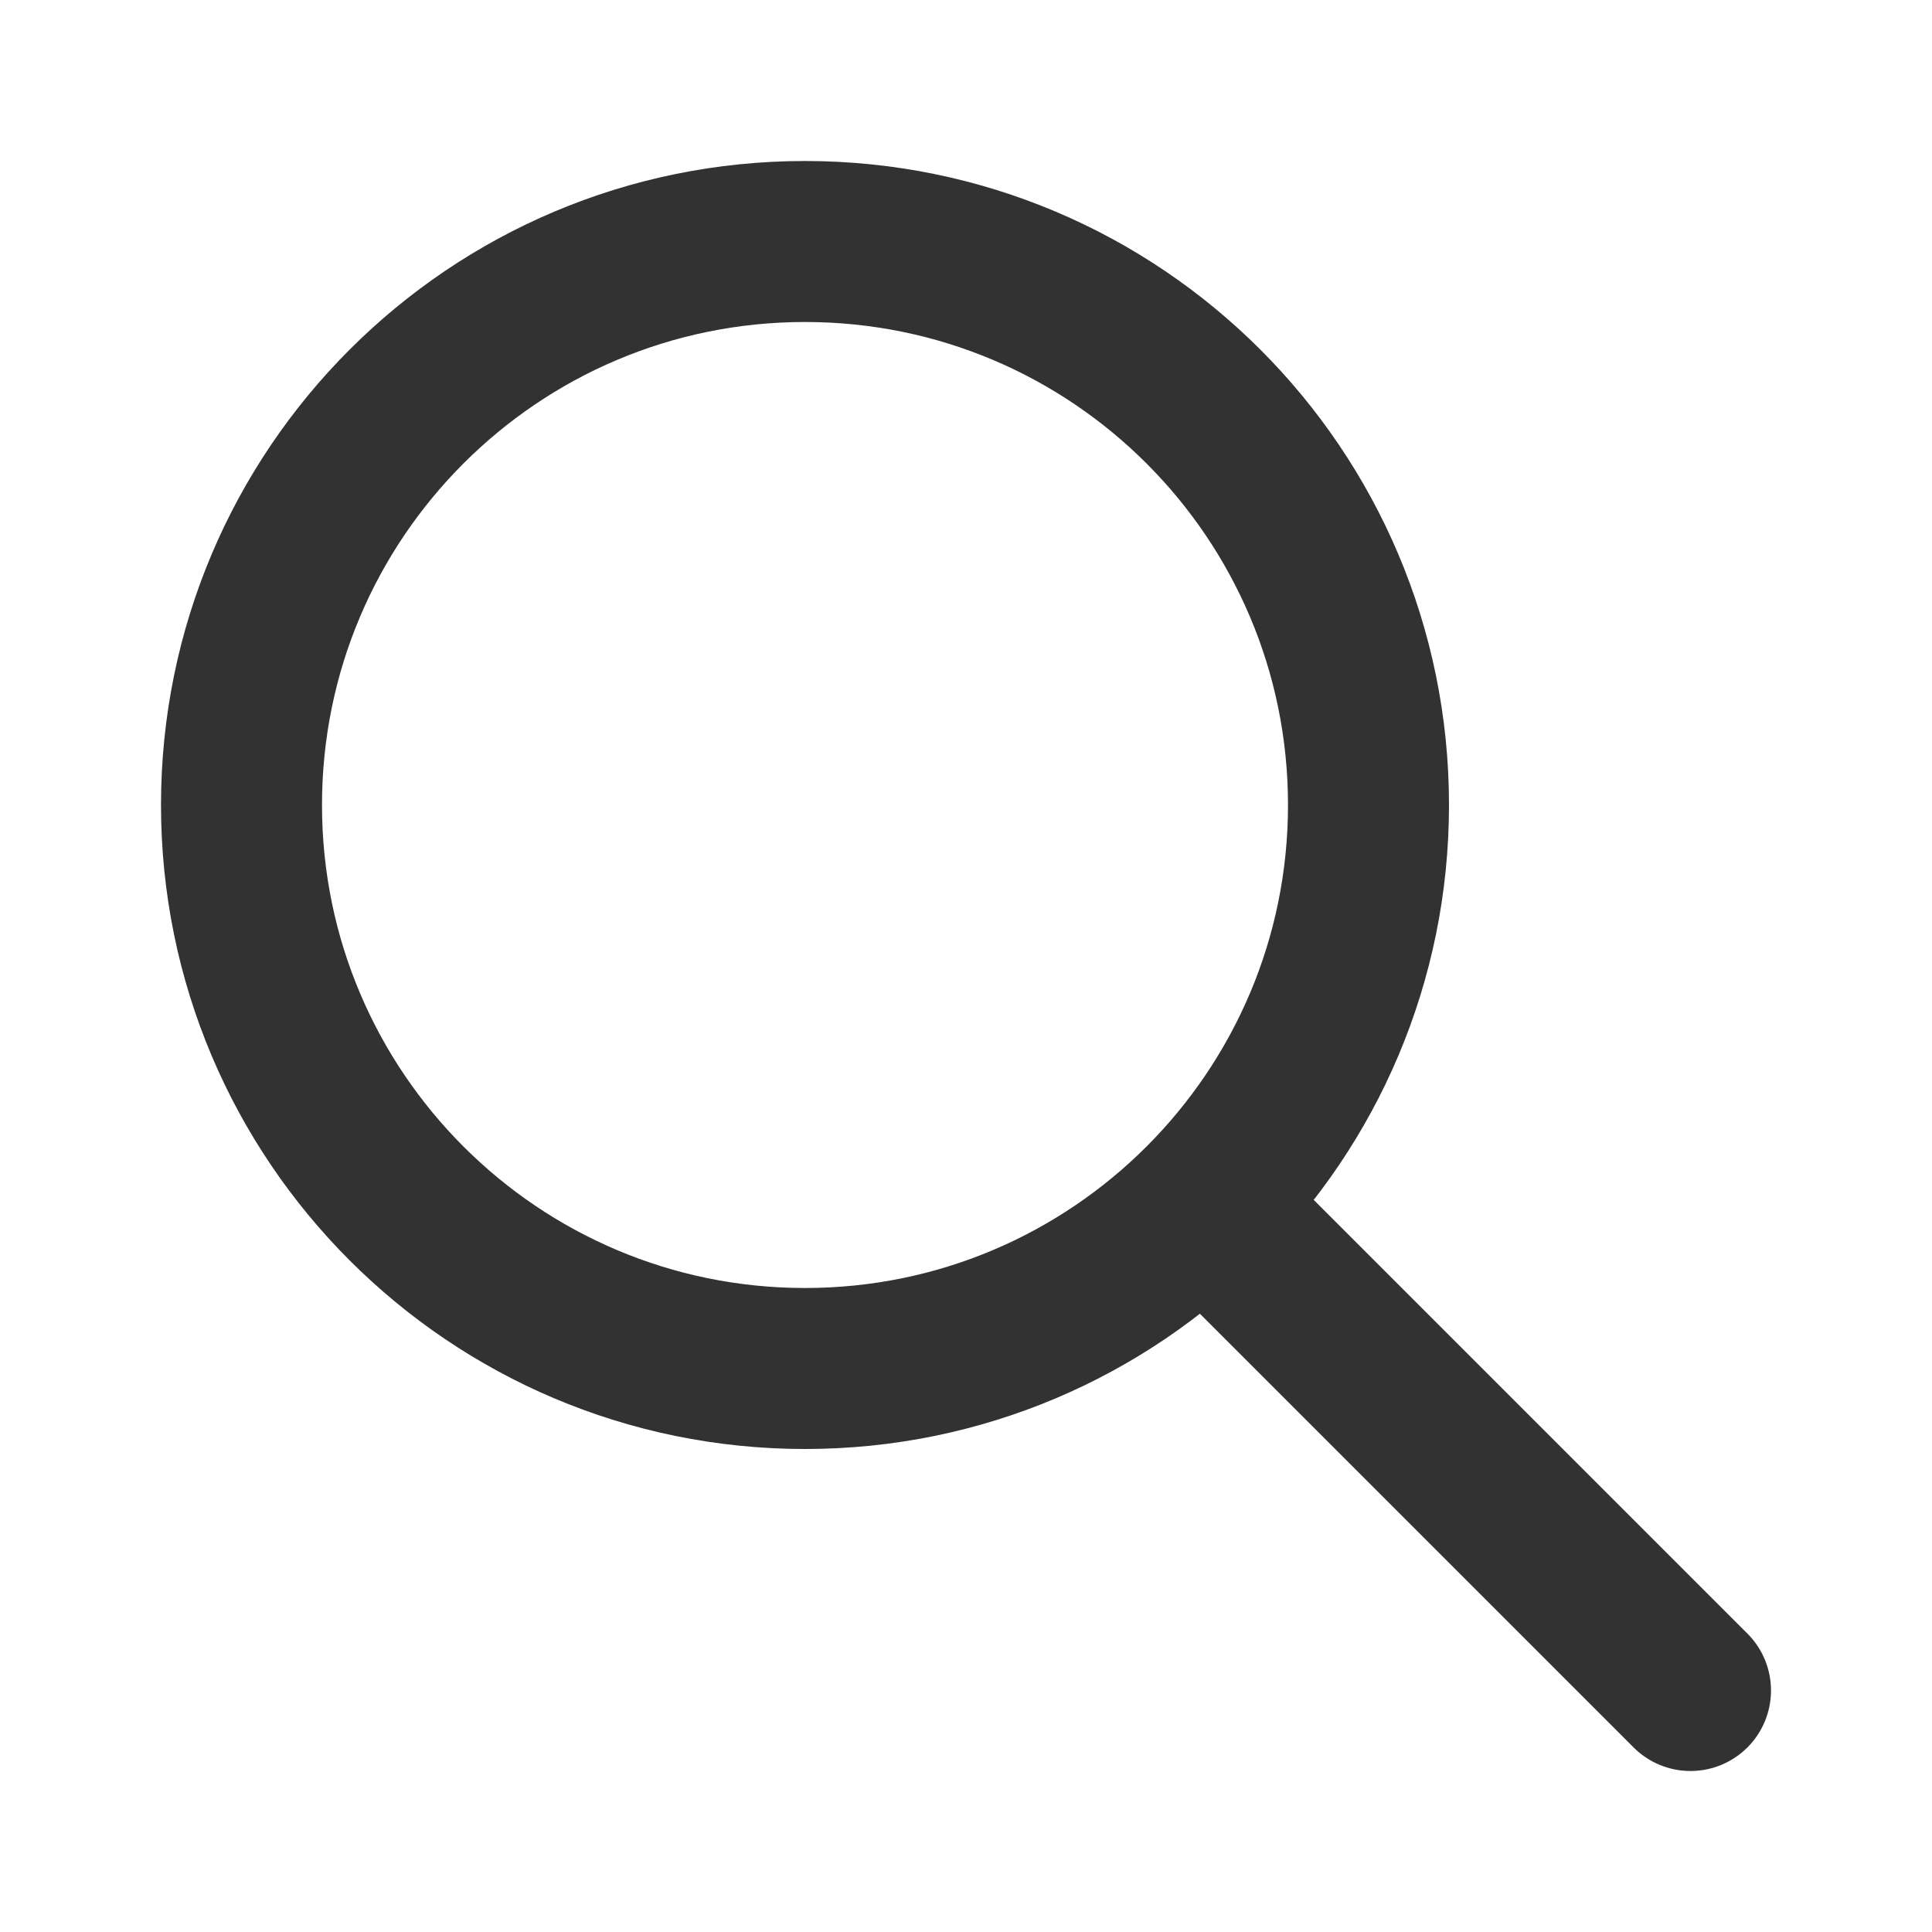
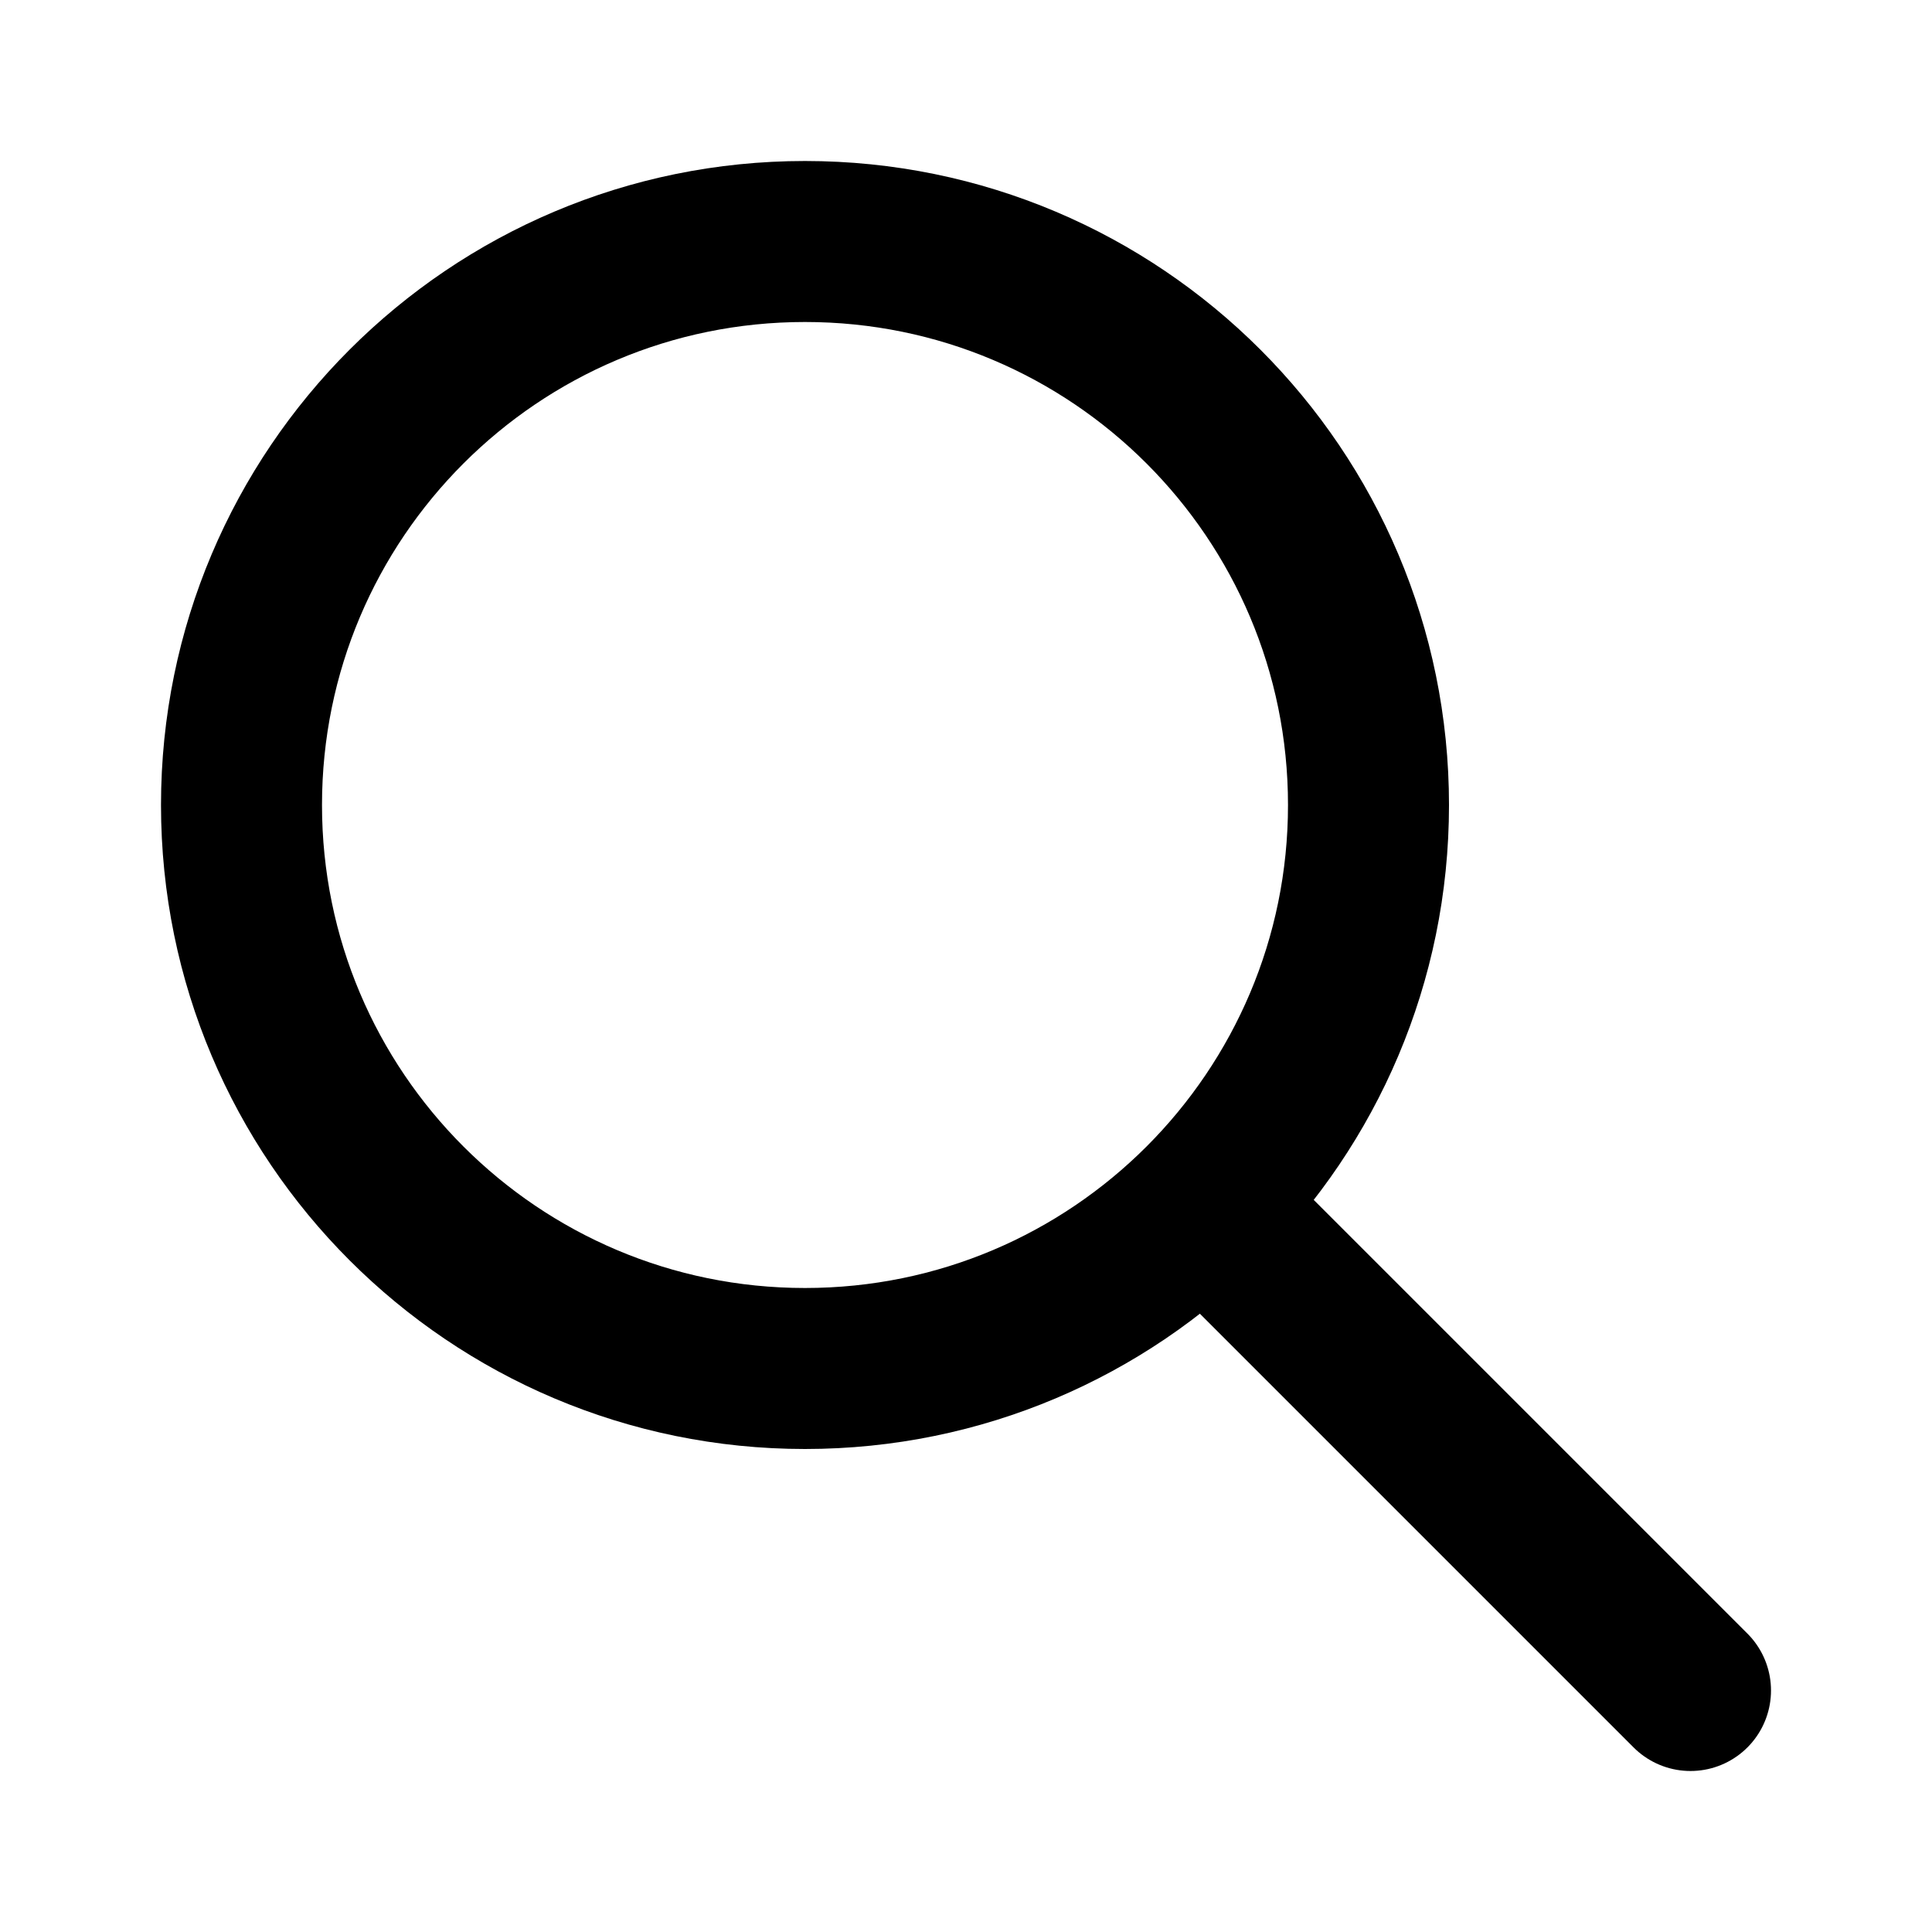
<svg xmlns="http://www.w3.org/2000/svg" width="800px" height="800px" viewBox="0 0 24 24" fill="none">
-   <path d="M15 15L21 21" stroke="#323232" stroke-width="2" stroke-linecap="round" stroke-linejoin="round" />
-   <path d="M17 10C17 13.866 13.866 17 10 17C6.134 17 3 13.866 3 10C3 6.134 6.134 3 10 3C13.866 3 17 6.134 17 10Z" stroke="#323232" stroke-width="2" />
+   <g id="SVGRepo_bgCarrier" stroke-width="0" />
+   <g id="SVGRepo_tracerCarrier" stroke-linecap="round" stroke-linejoin="round" />
+   <g id="SVGRepo_iconCarrier">
+     <path d="M15 15L21 21" stroke="#000000" stroke-width="2" stroke-linecap="round" stroke-linejoin="round" />
+     <path d="M17 10C17 13.866 13.866 17 10 17C6.134 17 3 13.866 3 10C3 6.134 6.134 3 10 3C13.866 3 17 6.134 17 10Z" stroke="#000000" stroke-width="2" />
+   </g>
</svg>
